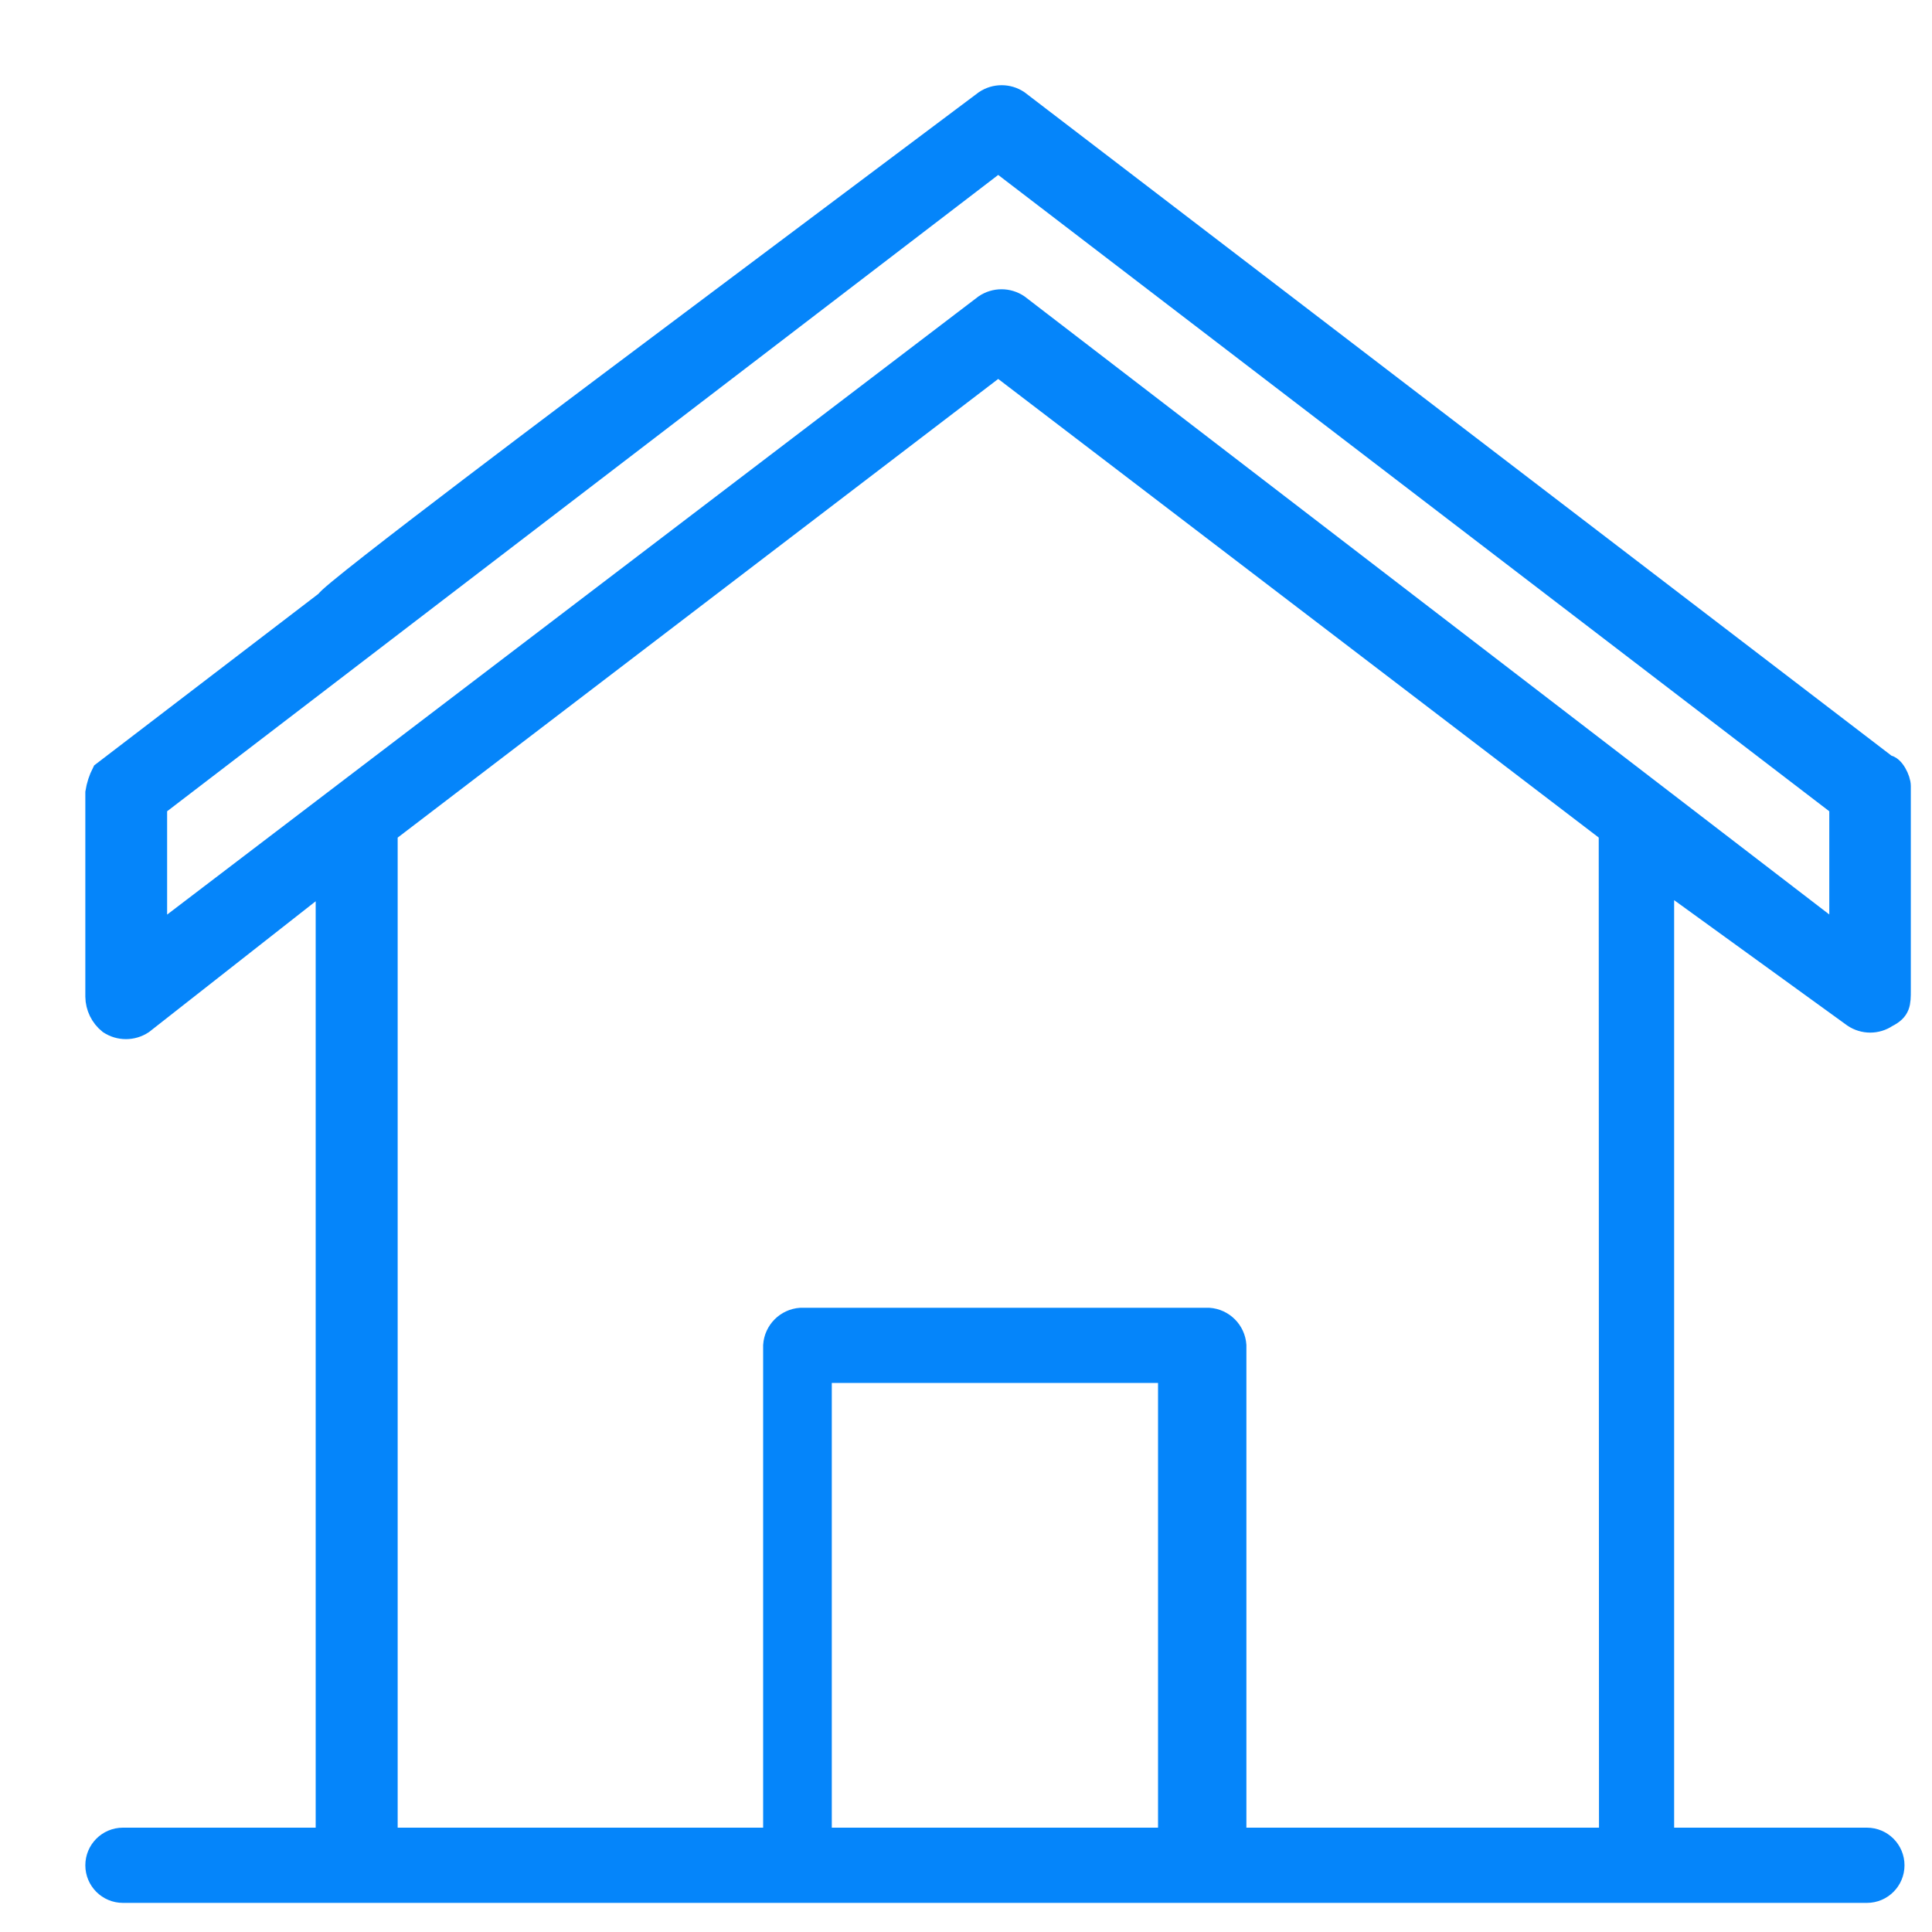
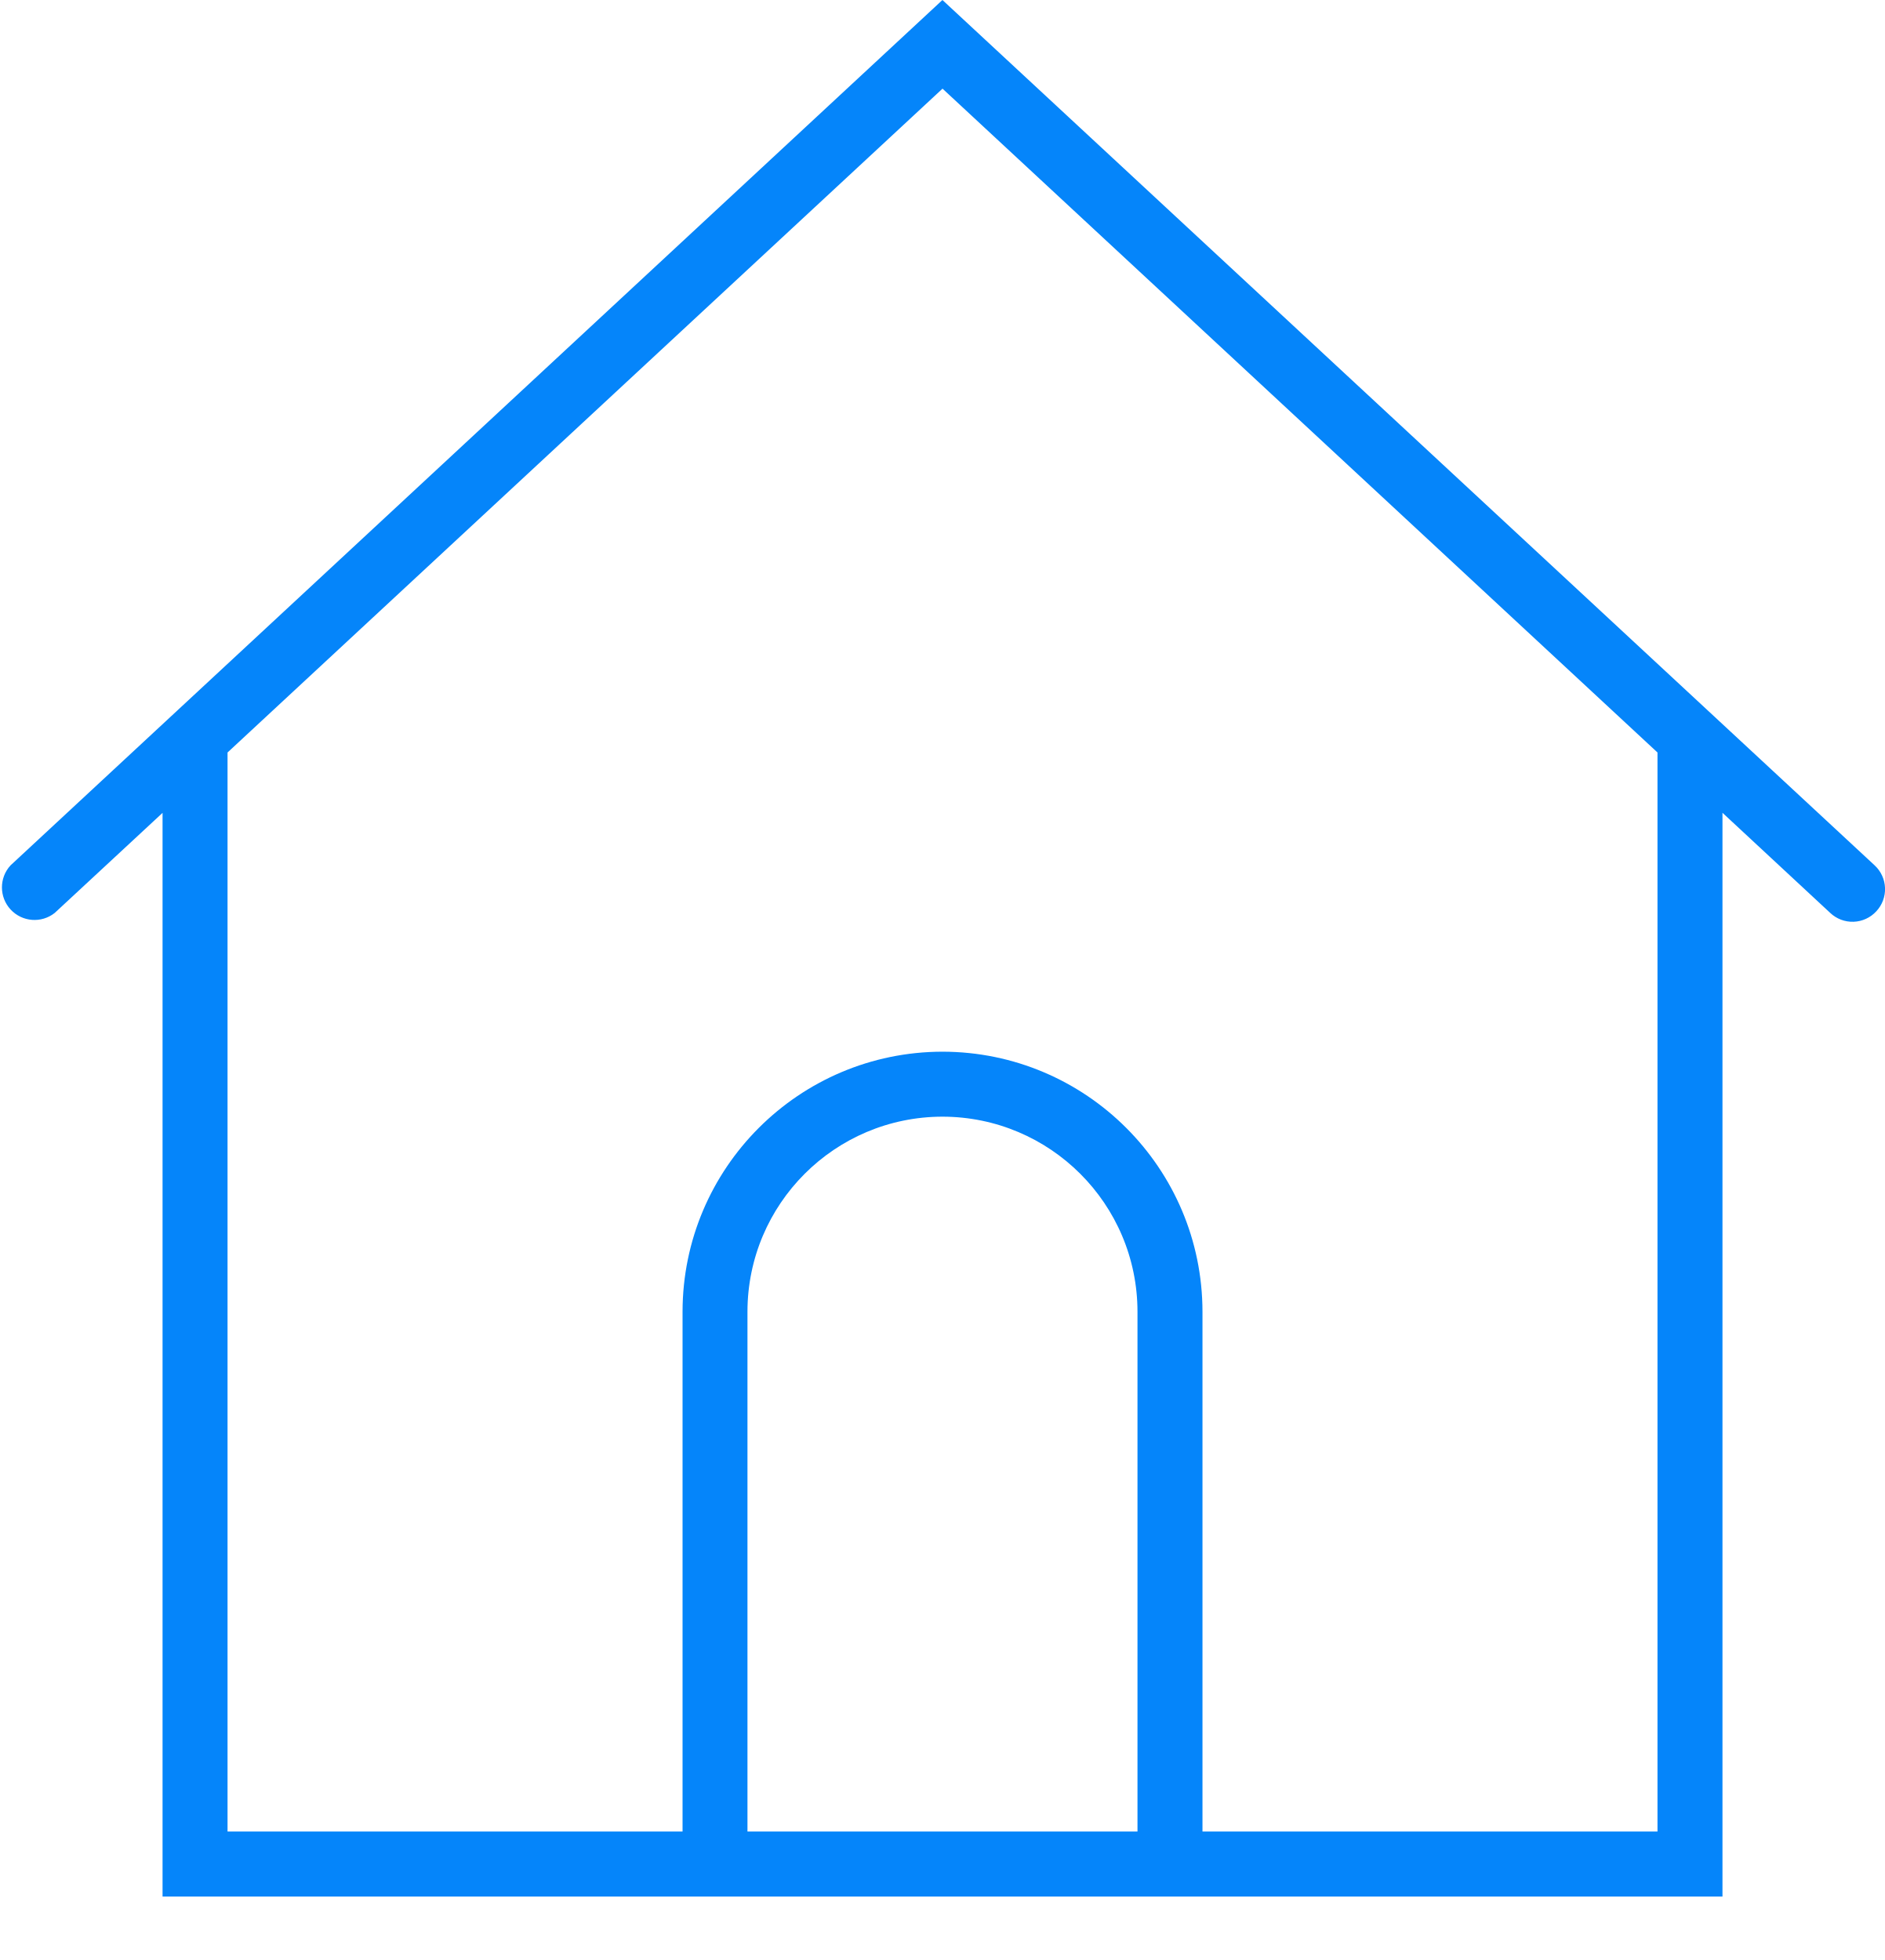
- <svg xmlns="http://www.w3.org/2000/svg" viewBox="0 0 30 30">
-   <defs>
-     <style>
-       .cls-1 {
-         clip-path: url(#clip-XD_01a);
-       }
- 
-       .cls-2 {
-         fill: #0585fa;
-         stroke: #0585fa;
-         stroke-width: 0.35px;
-       }
-     </style>
-     <clipPath id="clip-XD_01a">
-       <rect width="30" height="30" />
-     </clipPath>
-   </defs>
-   <g id="XD_01a" data-name="XD 01a" class="cls-1">
-     <path id="Path_1285" data-name="Path 1285" class="cls-2" d="M27.285,14.306a.456.456,0,0,0,.511,0c.2-.1.2-.2.2-.409V10.729c0-.1-.1-.307-.2-.307L14.307.1A.456.456,0,0,0,13.8.1L8.073,4.394s-4.5,3.372-4.5,3.474L.1,10.525a1.029,1.029,0,0,0-.1.307V14a.531.531,0,0,0,.2.409.464.464,0,0,0,.511,0L3.577,12.16V27.08H.409a.409.409,0,0,0,0,.818h27.08a.409.409,0,1,0,0-.818H24.321V12.16ZM.92,11.036,14,1.021,27.08,11.036V13.08L14.307,3.27a.456.456,0,0,0-.511,0L.92,13.08ZM16.657,27.08H11.241V19.824h5.416Zm6.847,0H17.679V19.416a.44.44,0,0,0-.409-.409H10.934a.44.44,0,0,0-.409.409V27.08H4.5V11.445L14,4.189l9.5,7.255Zm0,0" transform="translate(1.5 1.475)" />
-   </g>
+ <svg xmlns="http://www.w3.org/2000/svg" width="25" height="26">
+   <path d="M21.984 24.296h-6.035v-6.897a3.452 3.452 0 00-3.448-3.448 3.452 3.452 0 00-3.448 3.448v6.897H3.018V9.982l9.483-8.806 9.483 8.806zm-12.07 0v-6.897a2.589 2.589 0 012.587-2.586 2.589 2.589 0 012.586 2.586v6.897zm14.95-12.817L12.5 0 .139 11.48a.432.432 0 00.586.631l1.431-1.328v14.375h20.69V10.782l1.43 1.329a.429.429 0 00.61-.022.43.43 0 00-.022-.61z" fill="#0585fa" />
</svg>
